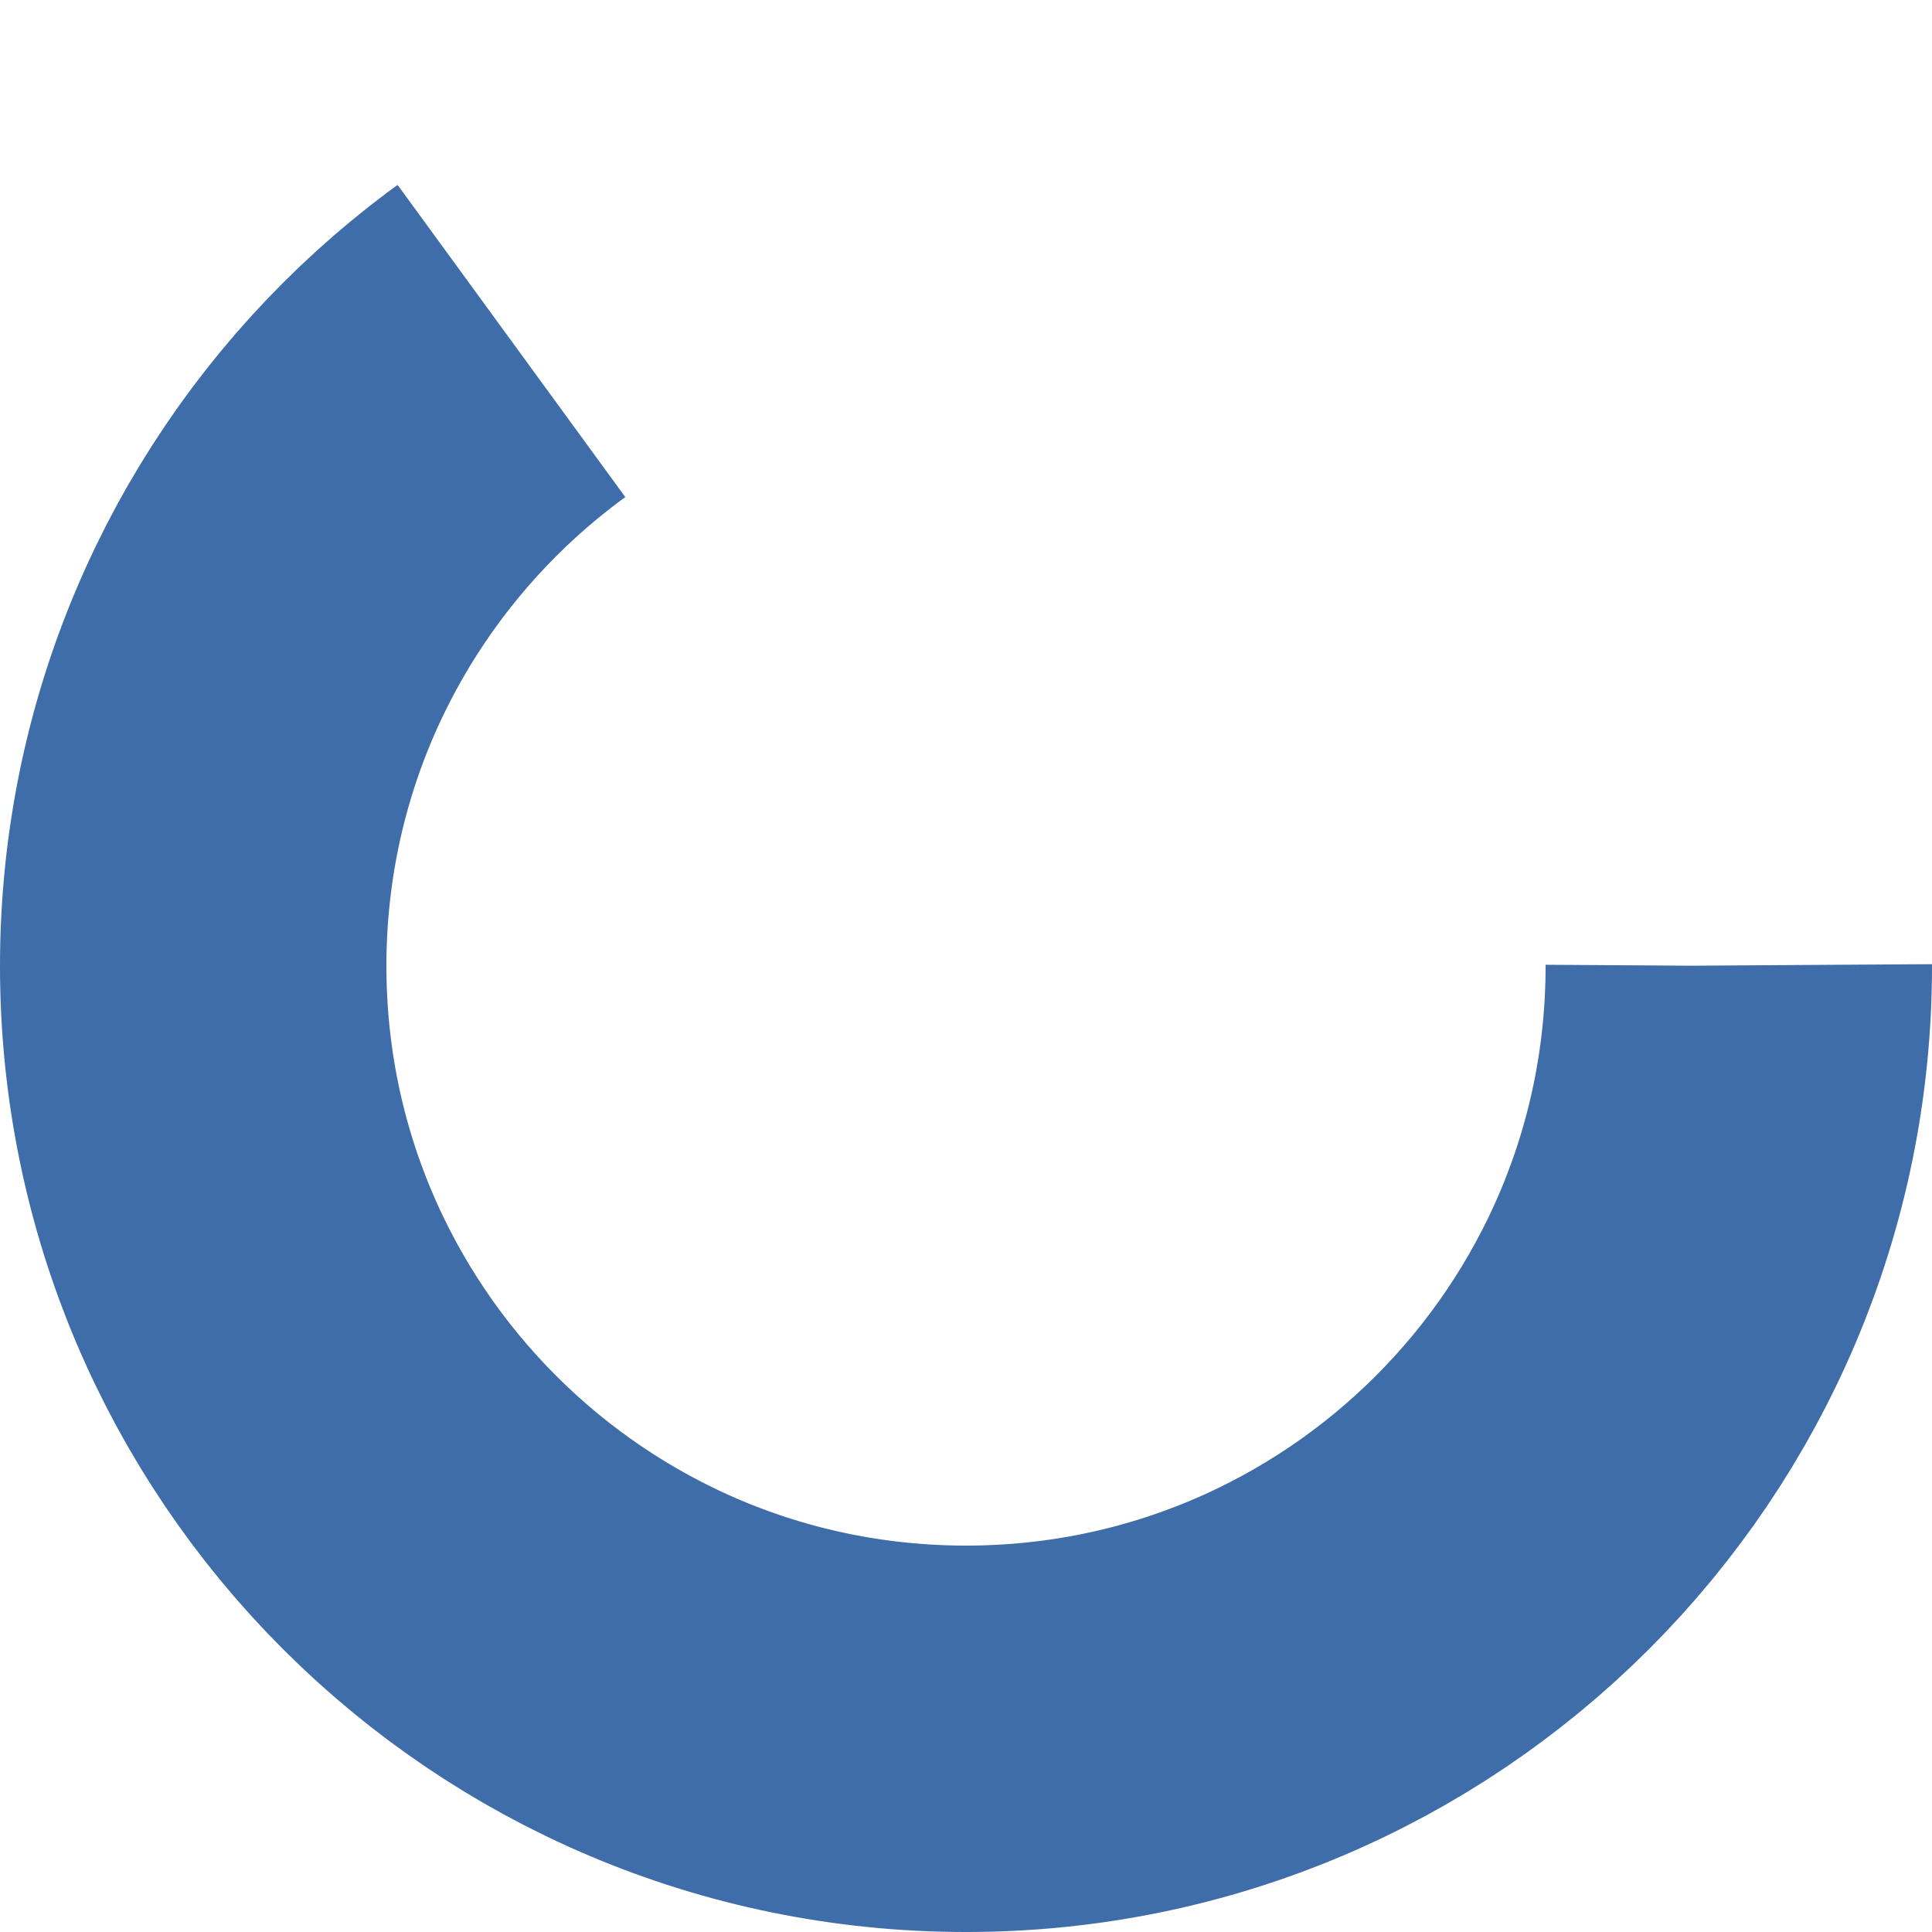
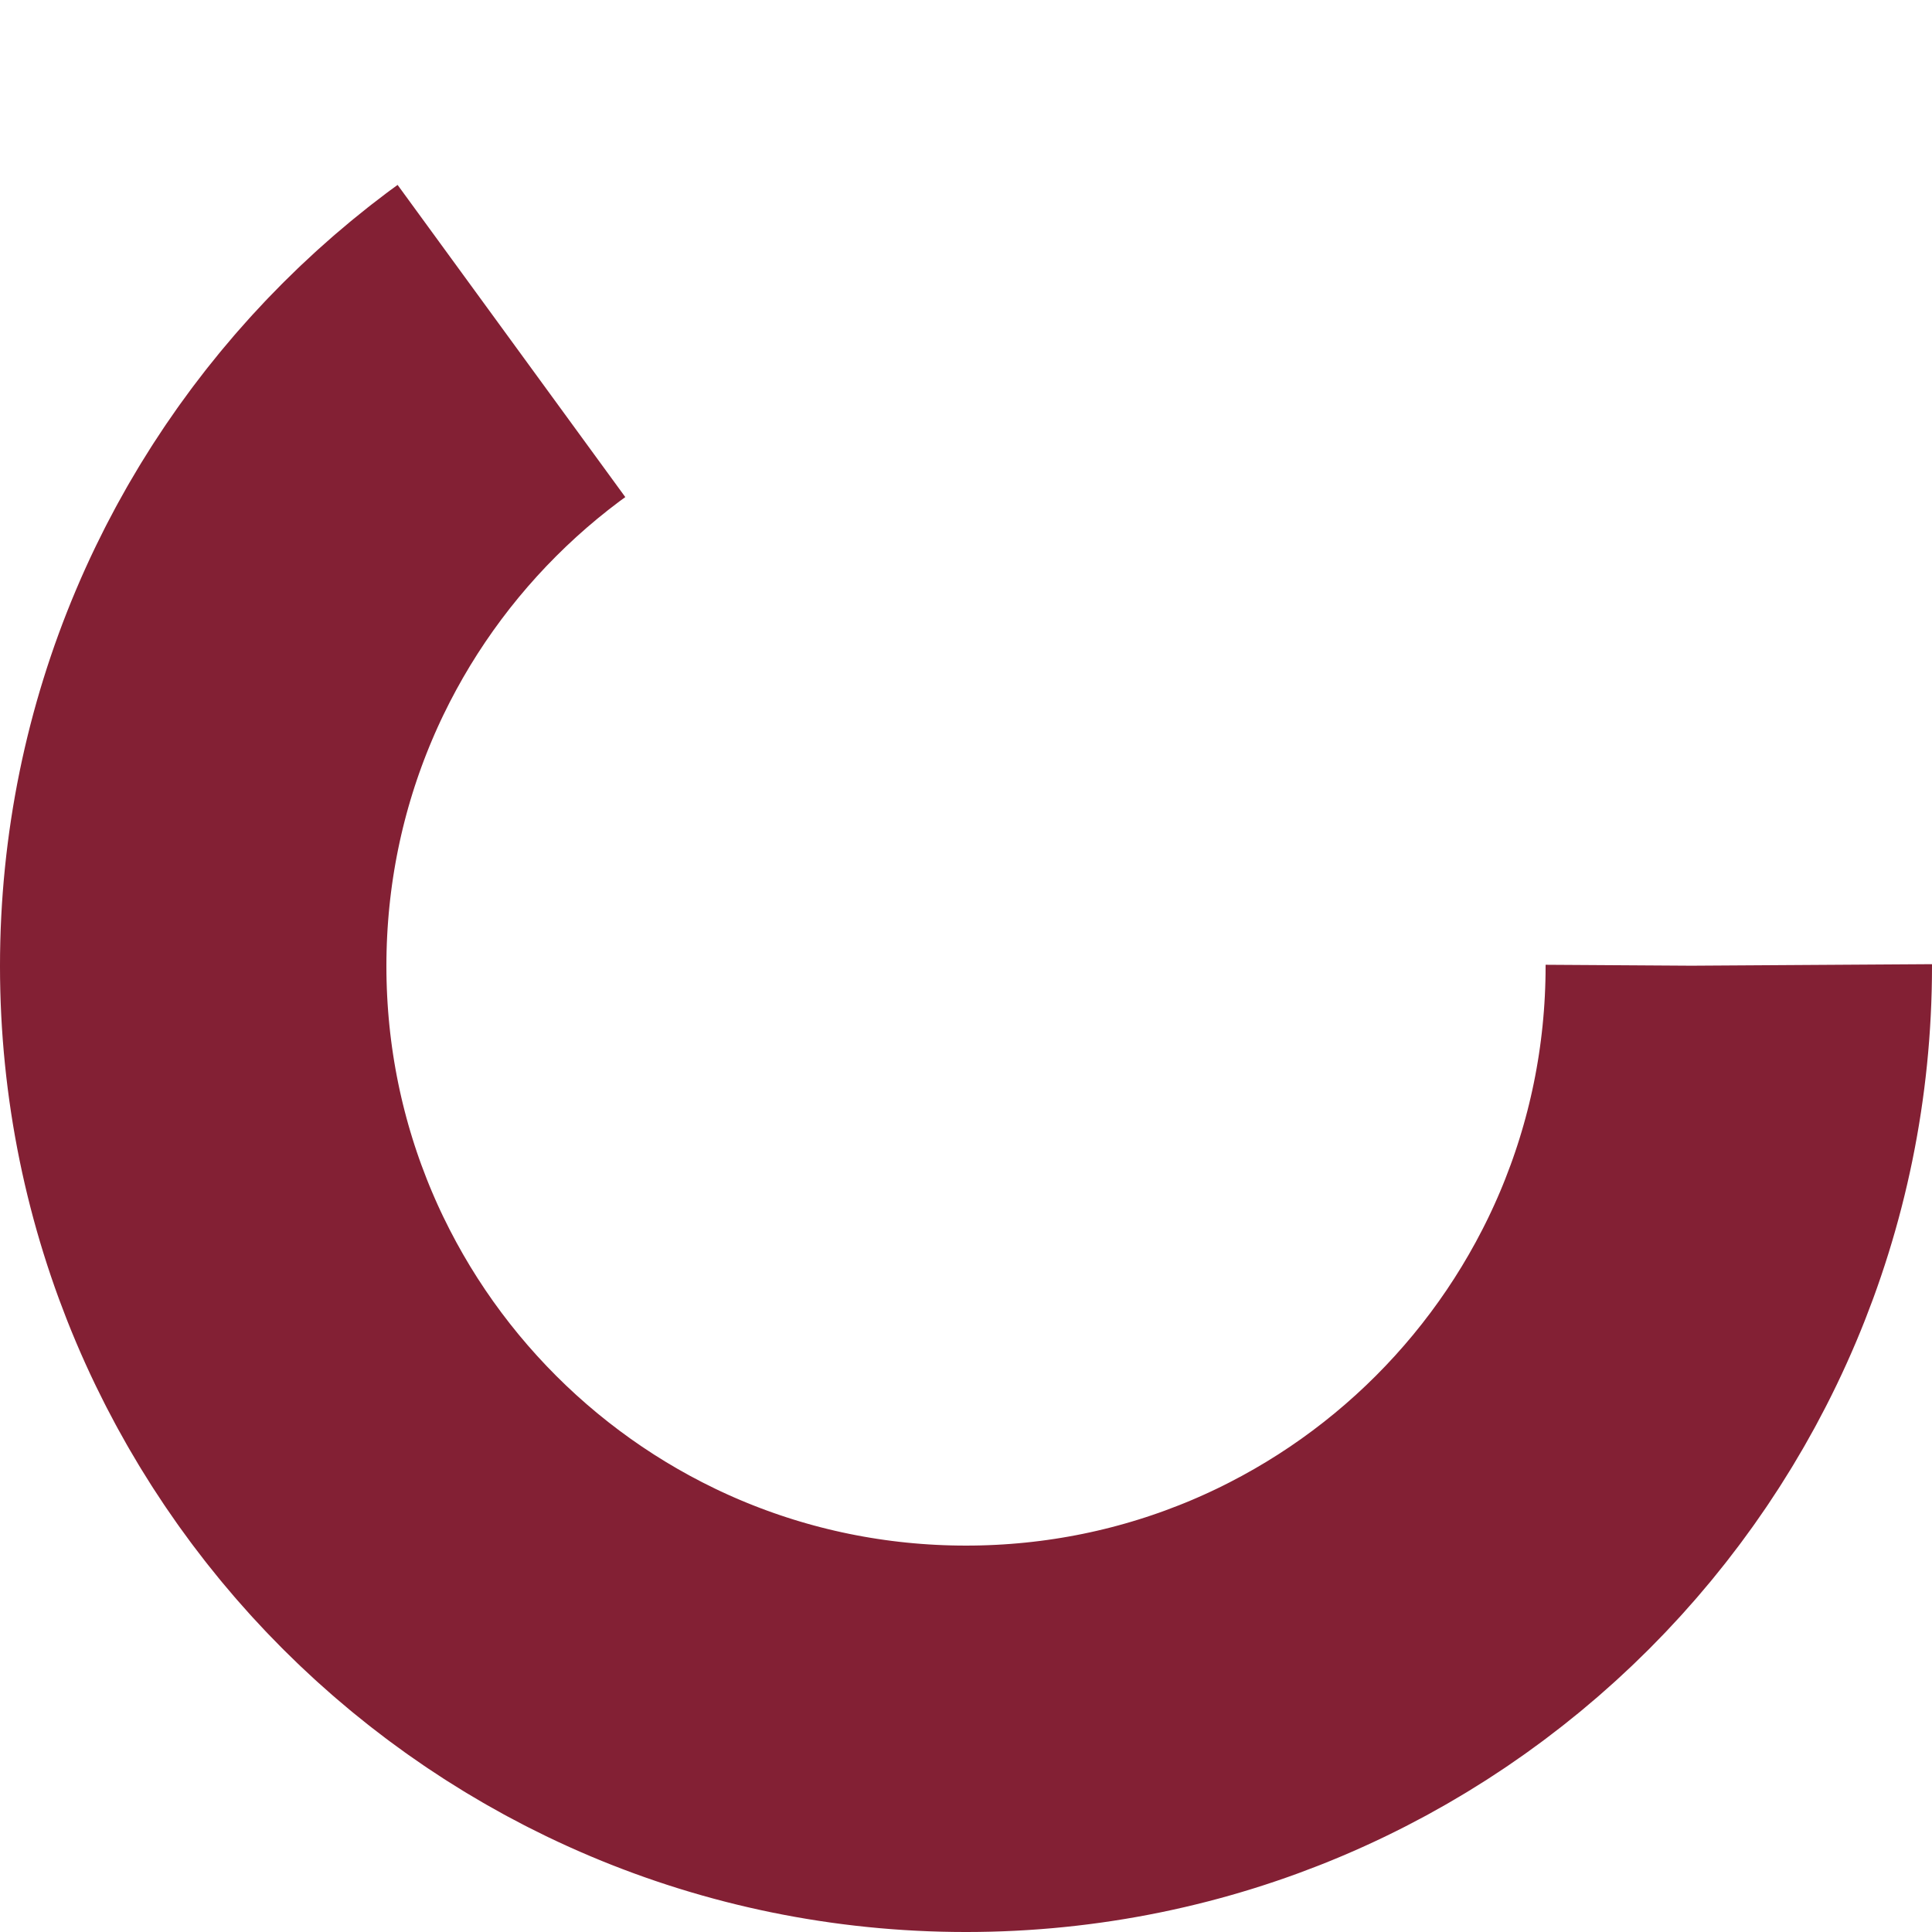
<svg xmlns="http://www.w3.org/2000/svg" width="32px" height="32px" viewBox="0 0 100 100" preserveAspectRatio="xMidYMid" class="uil-ring">
  <rect x="0" y="0" width="100" height="100" fill="none" class="bk" />
-   <circle cx="50" cy="50" r="40" stroke-dasharray="163.363 87.965" stroke="#3e6da9" fill="none" stroke-width="20">
+   <circle cx="50" cy="50" r="40" stroke-dasharray="163.363 87.965" stroke="#832034" fill="none" stroke-width="20">
    <animateTransform attributeName="transform" type="rotate" values="0 50 50;180 50 50;360 50 50;" keyTimes="0;0.5;1" dur="1s" repeatCount="indefinite" begin="0s" />
  </circle>
</svg>
